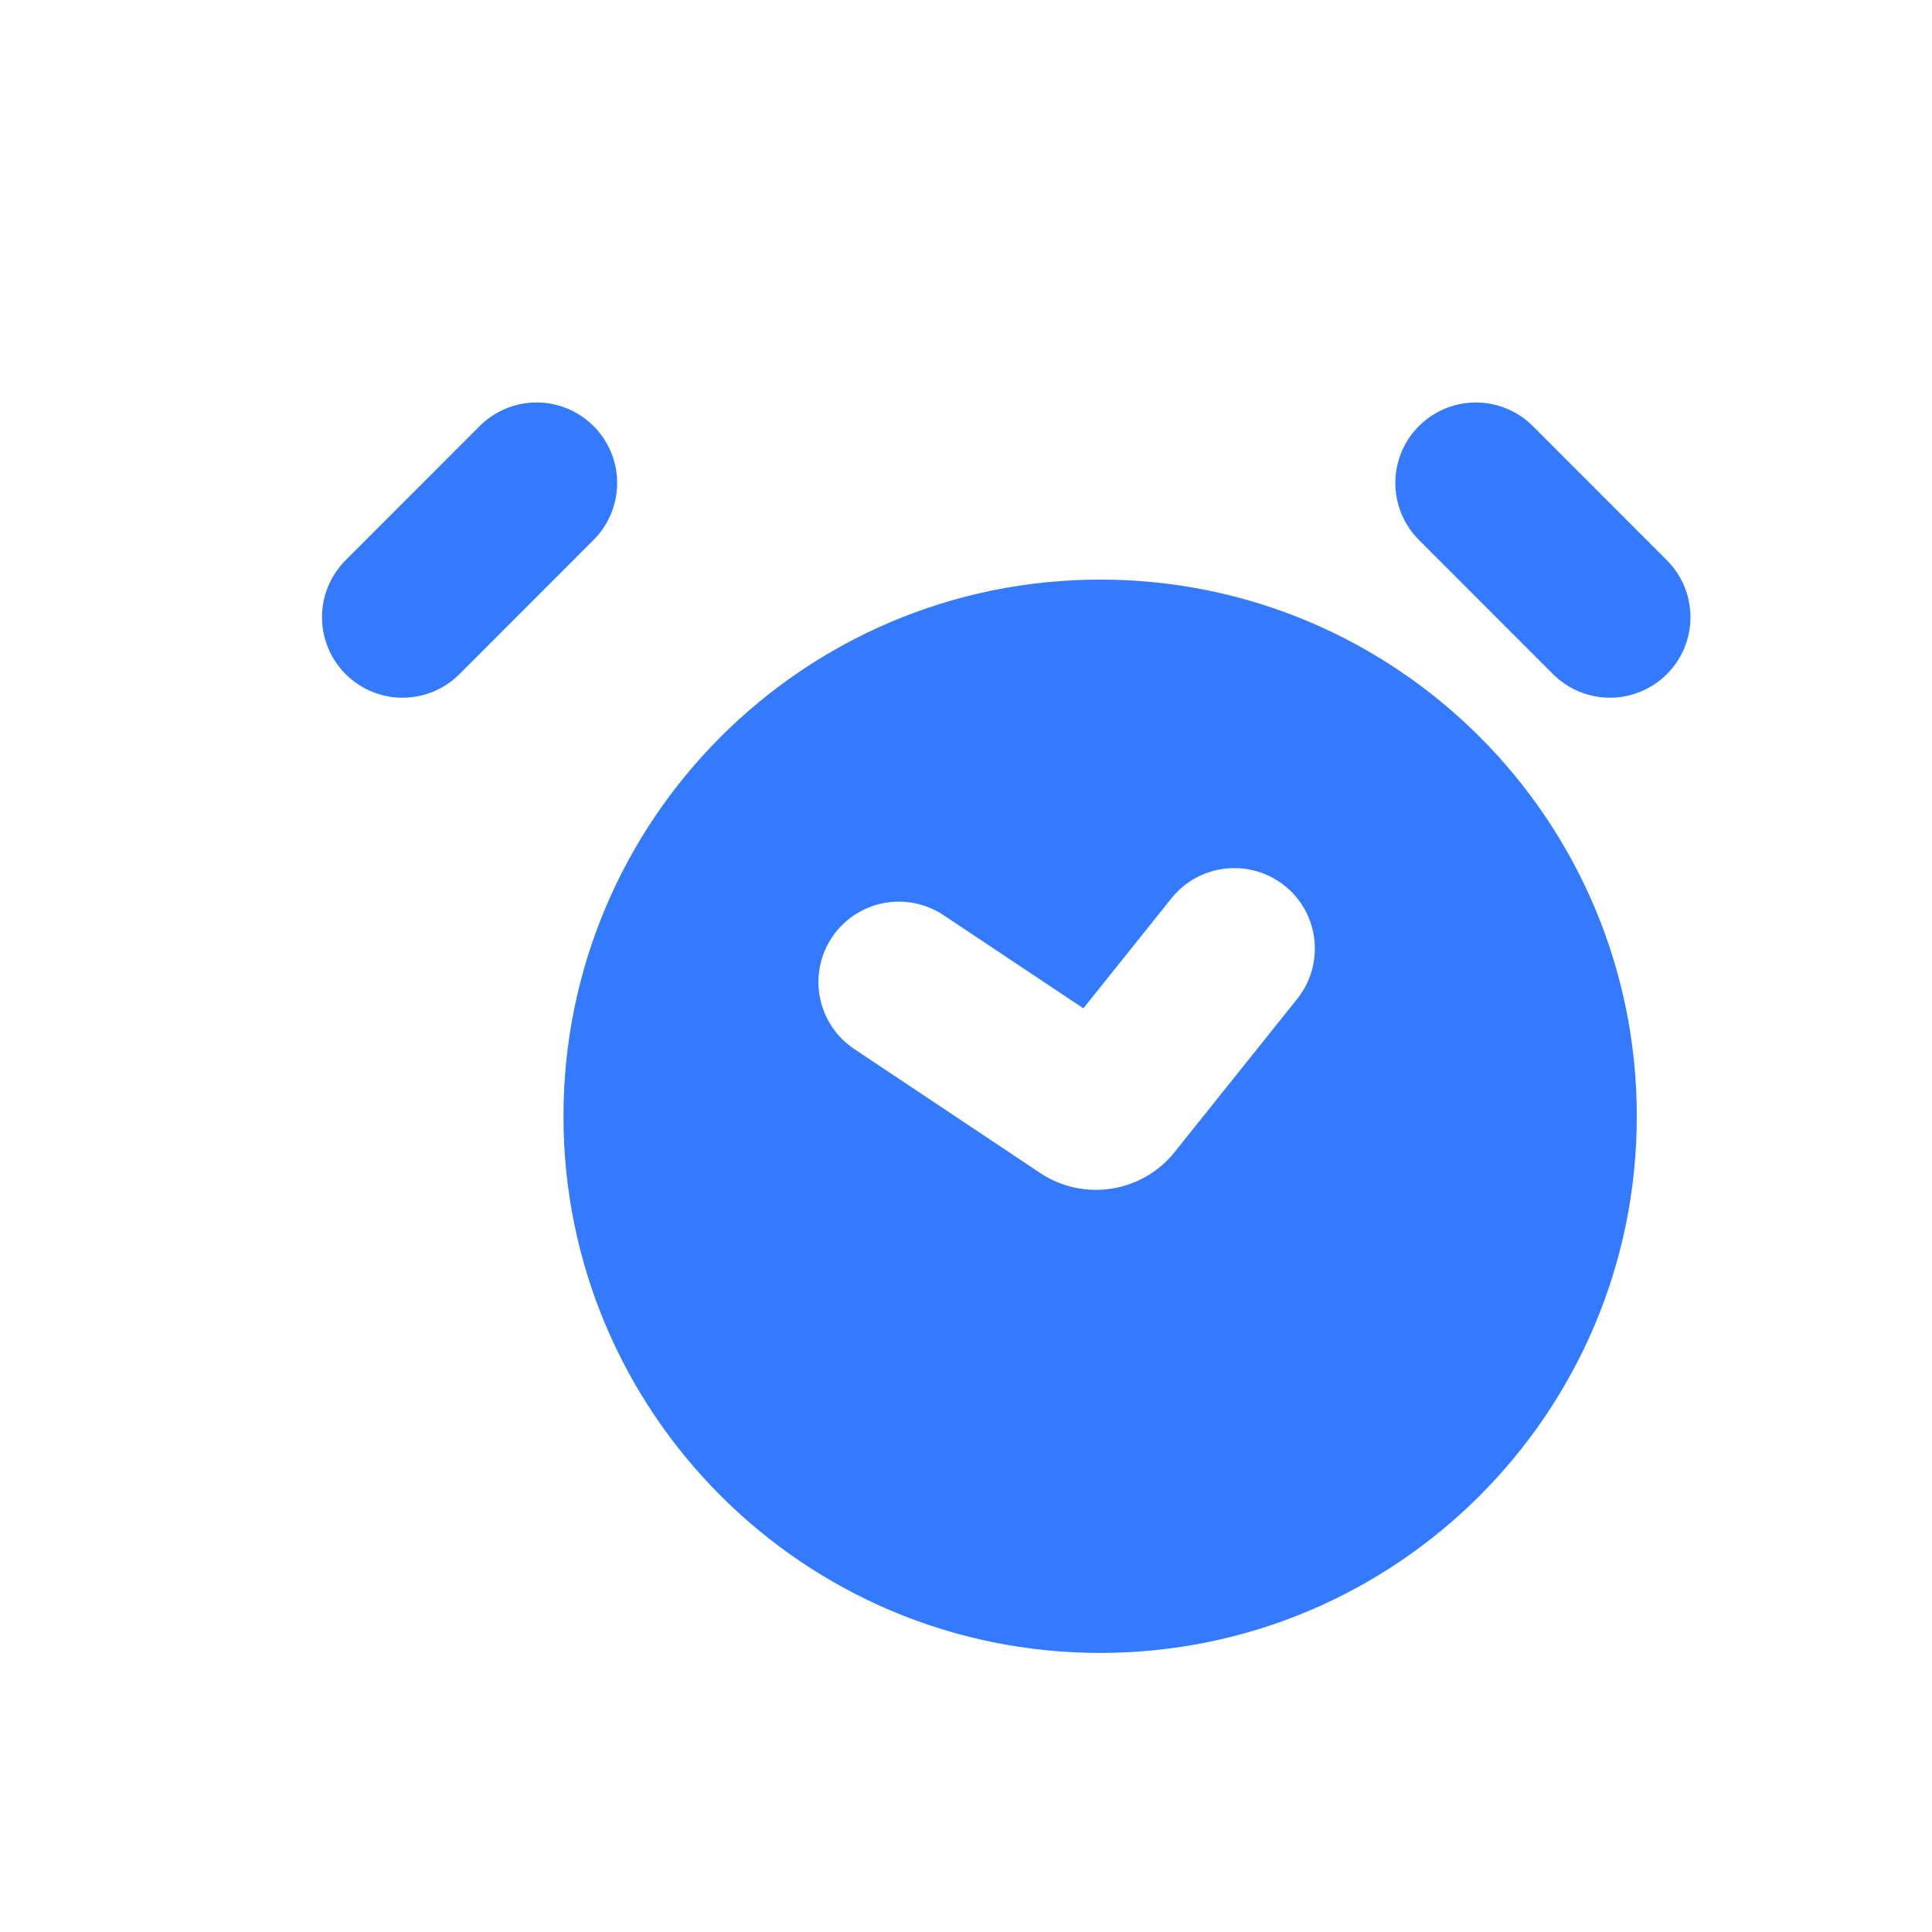
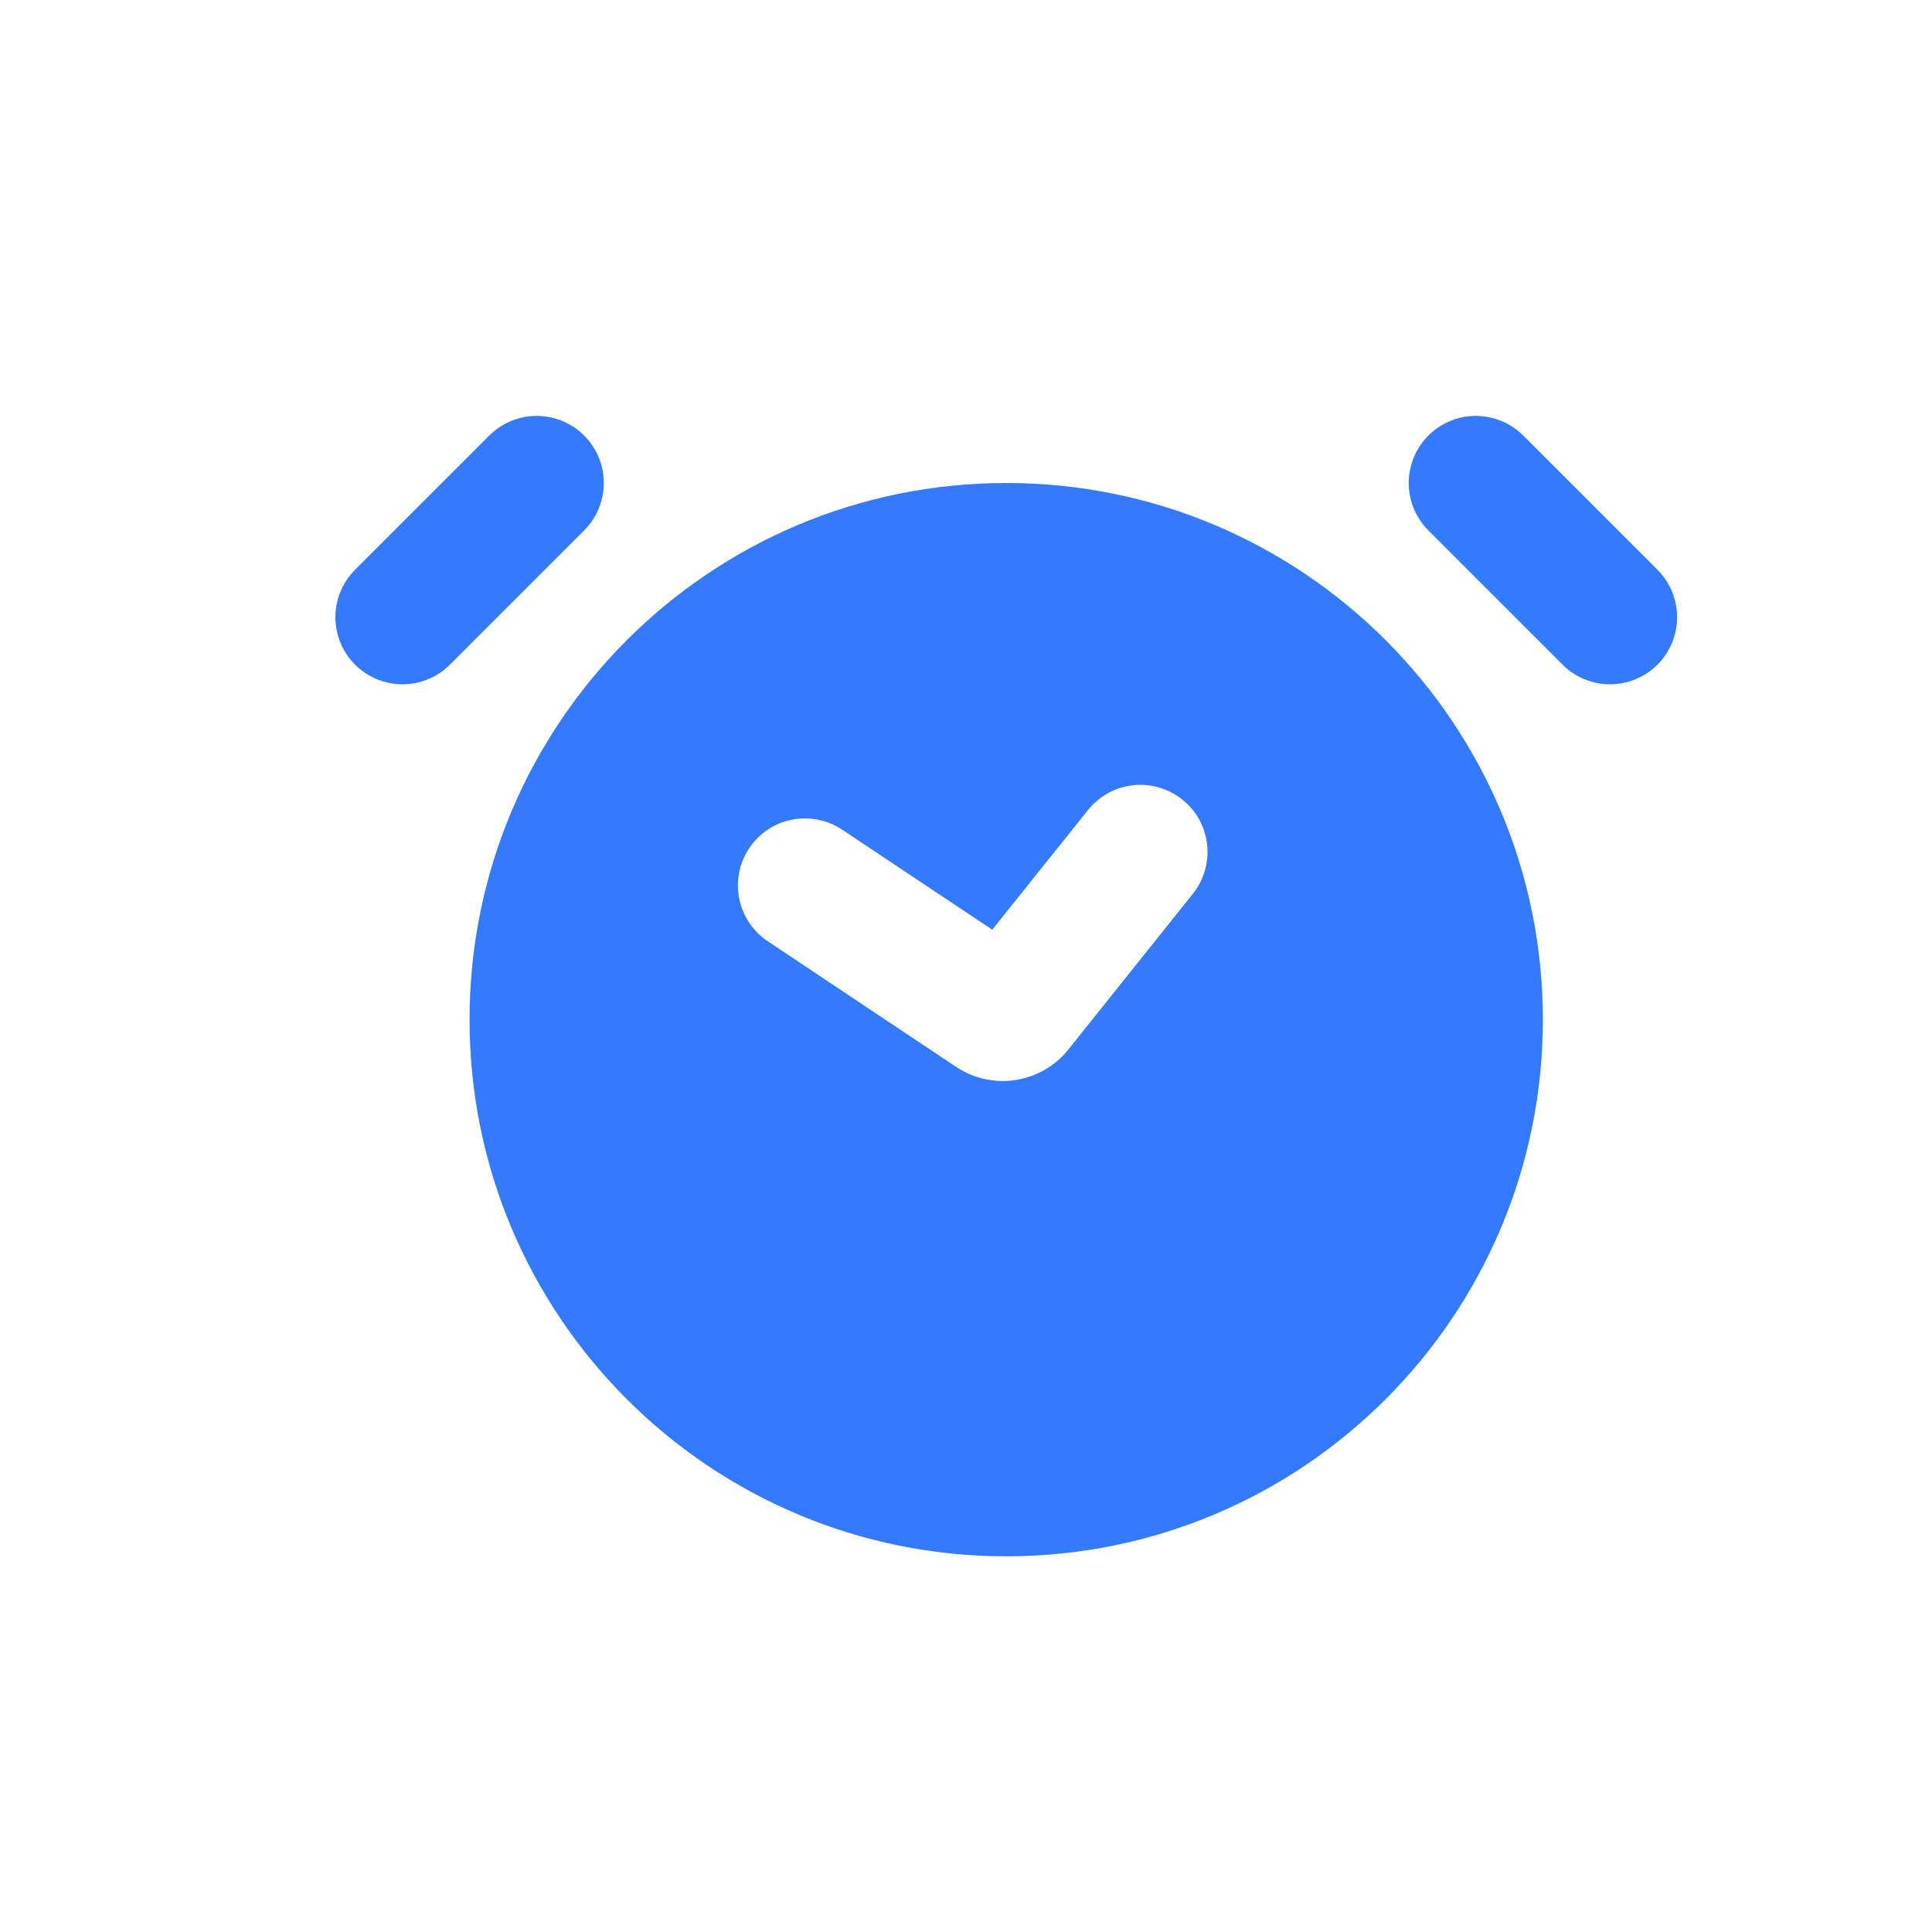
- <svg xmlns="http://www.w3.org/2000/svg" width="20" height="20" viewBox="0 0 20 20" fill="none">
-   <path d="M5.555 5L4.167 6.389" stroke="#337AFF" stroke-width="1.667" stroke-linecap="round" />
-   <path d="M15.278 5L16.666 6.389" stroke="#337AFF" stroke-width="1.667" stroke-linecap="round" />
-   <path d="M11.389 6C14.457 6 16.944 8.487 16.944 11.556C16.944 14.624 14.457 17.111 11.389 17.111C8.321 17.111 5.833 14.624 5.833 11.556C5.833 8.488 8.321 6 11.389 6ZM13.299 9.169C12.939 8.882 12.414 8.94 12.127 9.299L11.215 10.438L9.768 9.474C9.385 9.219 8.868 9.321 8.612 9.704C8.357 10.087 8.461 10.605 8.844 10.86L10.768 12.143C11.217 12.442 11.822 12.348 12.159 11.927L13.429 10.34C13.716 9.981 13.658 9.456 13.299 9.169Z" fill="#337AFF" />
+ <svg xmlns="http://www.w3.org/2000/svg" width="24" height="24" viewBox="0 0 24 24" fill="none">
+   <path d="M6.667 6L5 7.667" stroke="#337AFF" stroke-width="1.667" stroke-linecap="round" />
+   <path d="M18.333 6L20 7.667" stroke="#337AFF" stroke-width="1.667" stroke-linecap="round" />
+   <path d="M12.5 6C16.182 6 19.166 8.985 19.166 12.667C19.166 16.349 16.182 19.333 12.5 19.333C8.818 19.333 5.833 16.349 5.833 12.667C5.833 8.985 8.818 6 12.5 6ZM14.688 9.933C14.328 9.645 13.803 9.703 13.516 10.062L12.326 11.549L10.462 10.307C10.079 10.052 9.562 10.154 9.307 10.537C9.051 10.92 9.155 11.438 9.538 11.693L11.879 13.254C12.328 13.553 12.933 13.46 13.271 13.038L14.817 11.104C15.105 10.744 15.047 10.22 14.688 9.933Z" fill="#337AFF" />
</svg>
